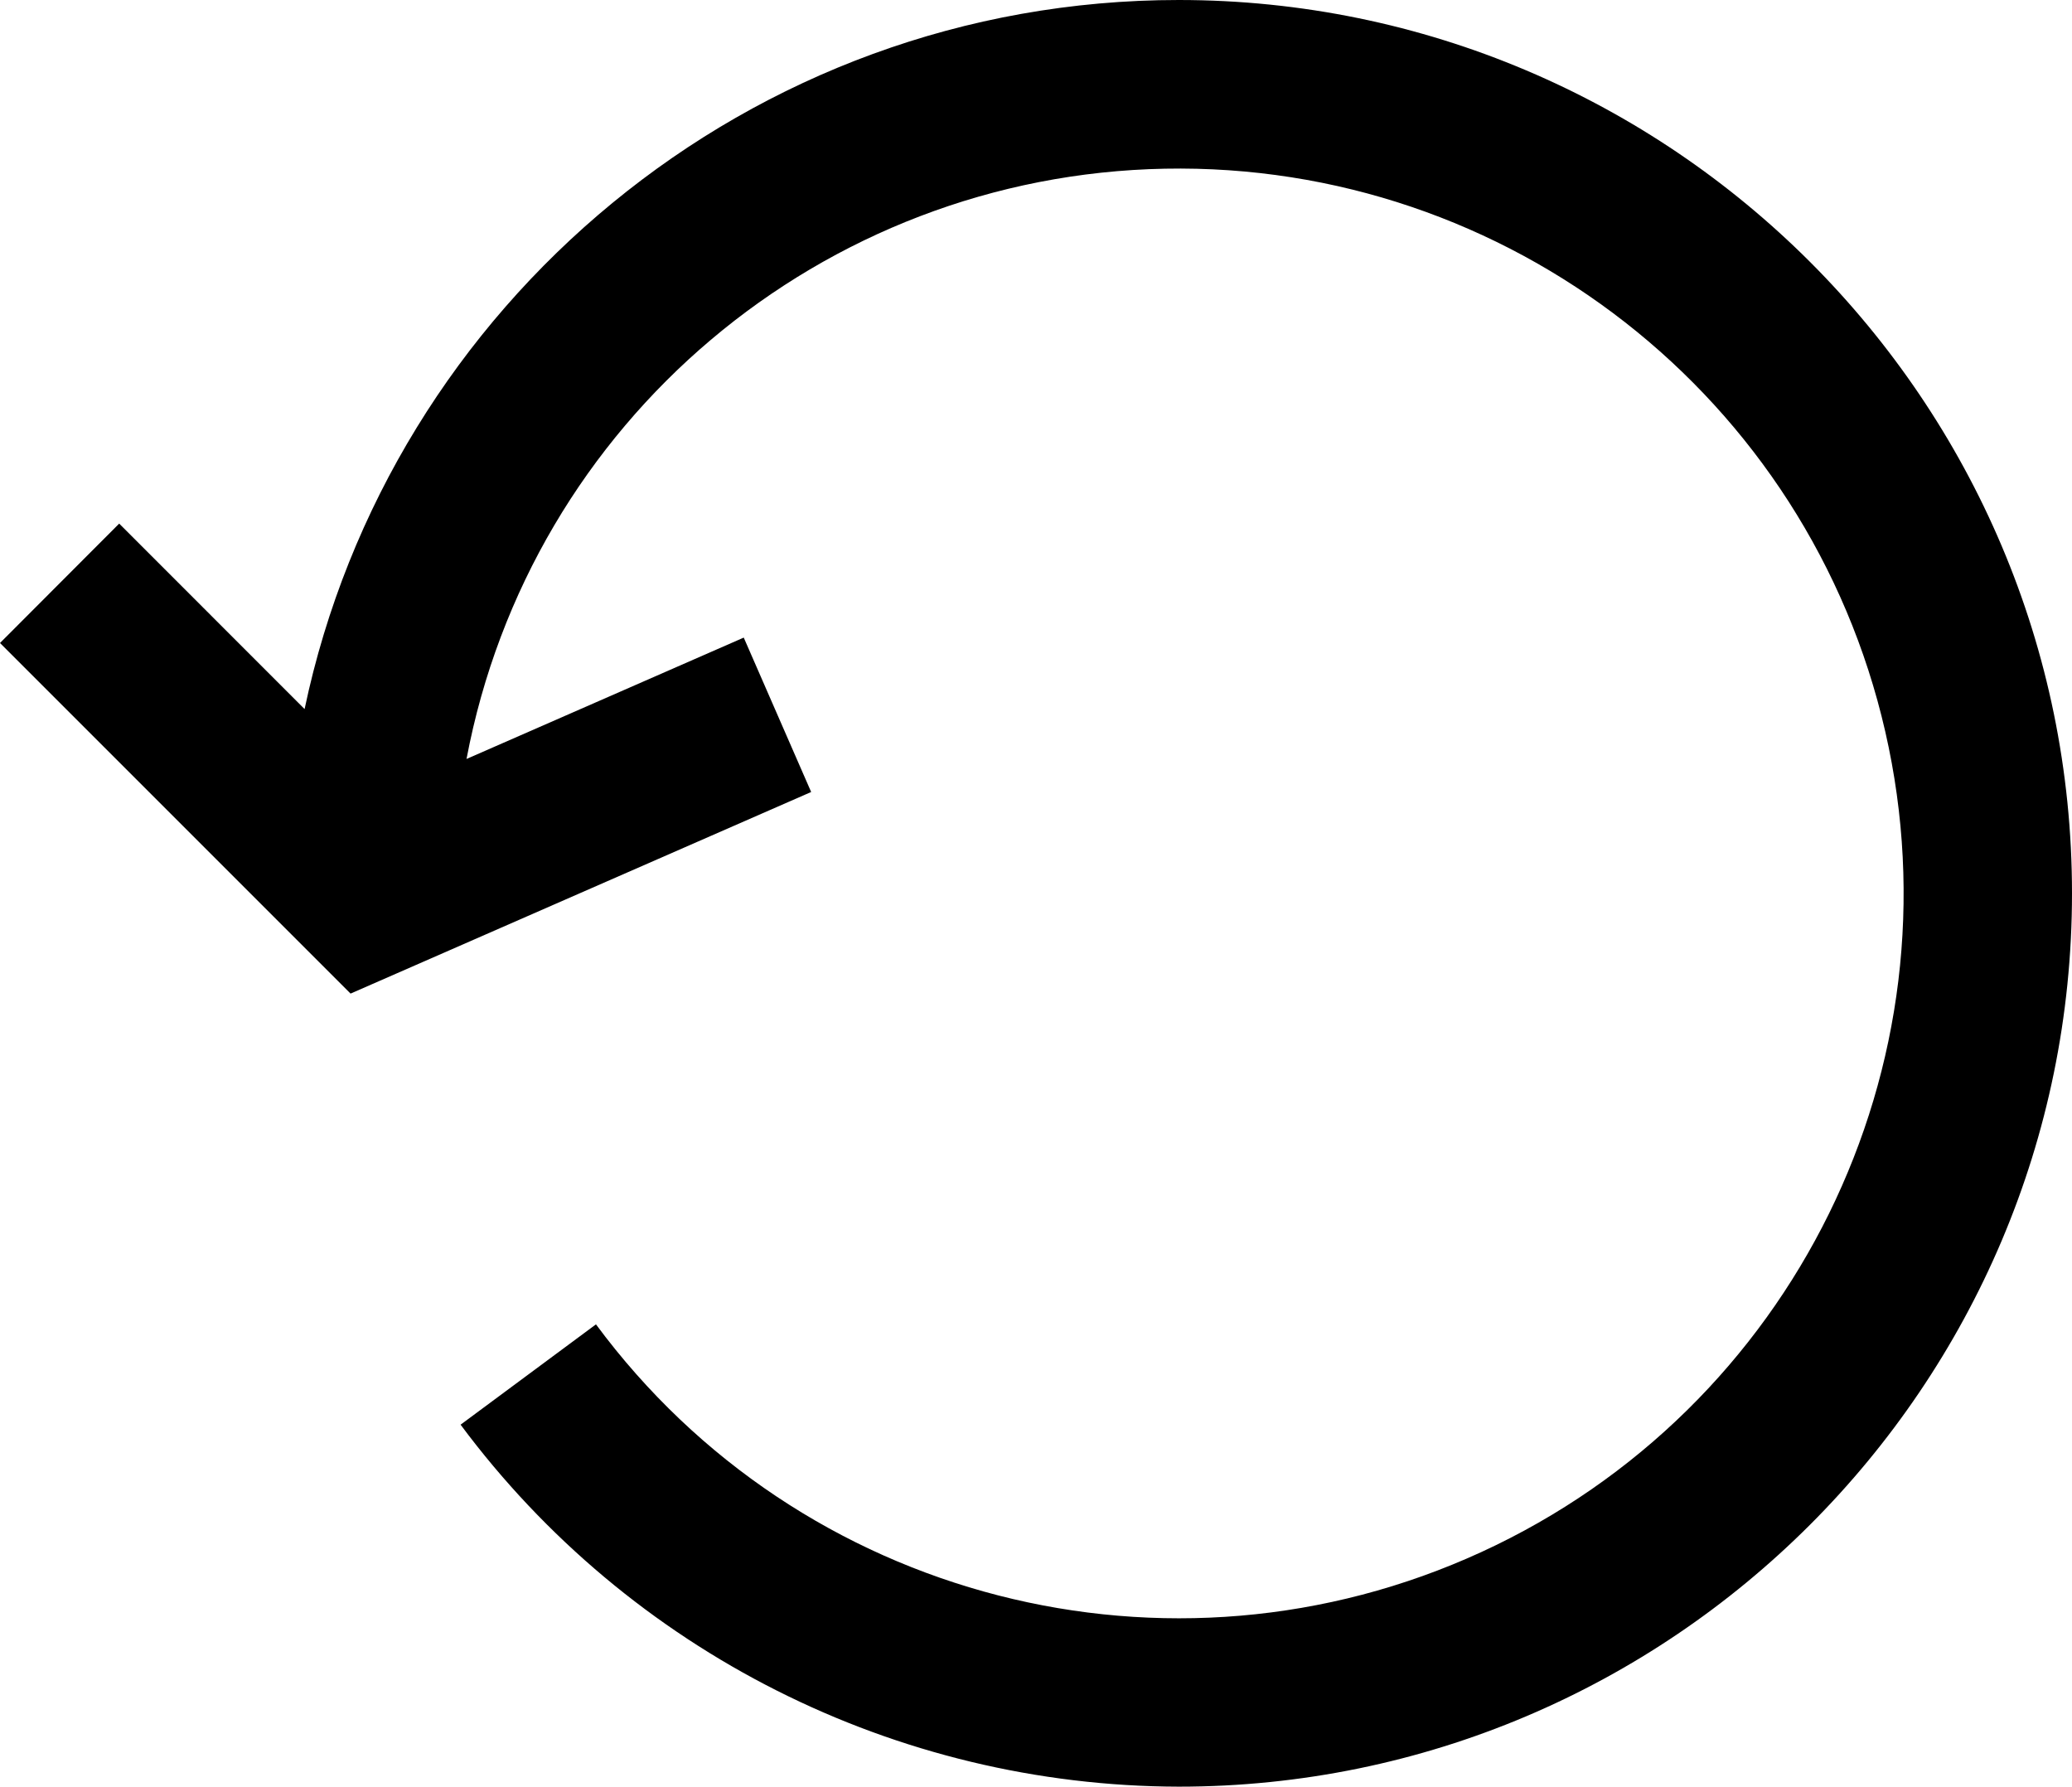
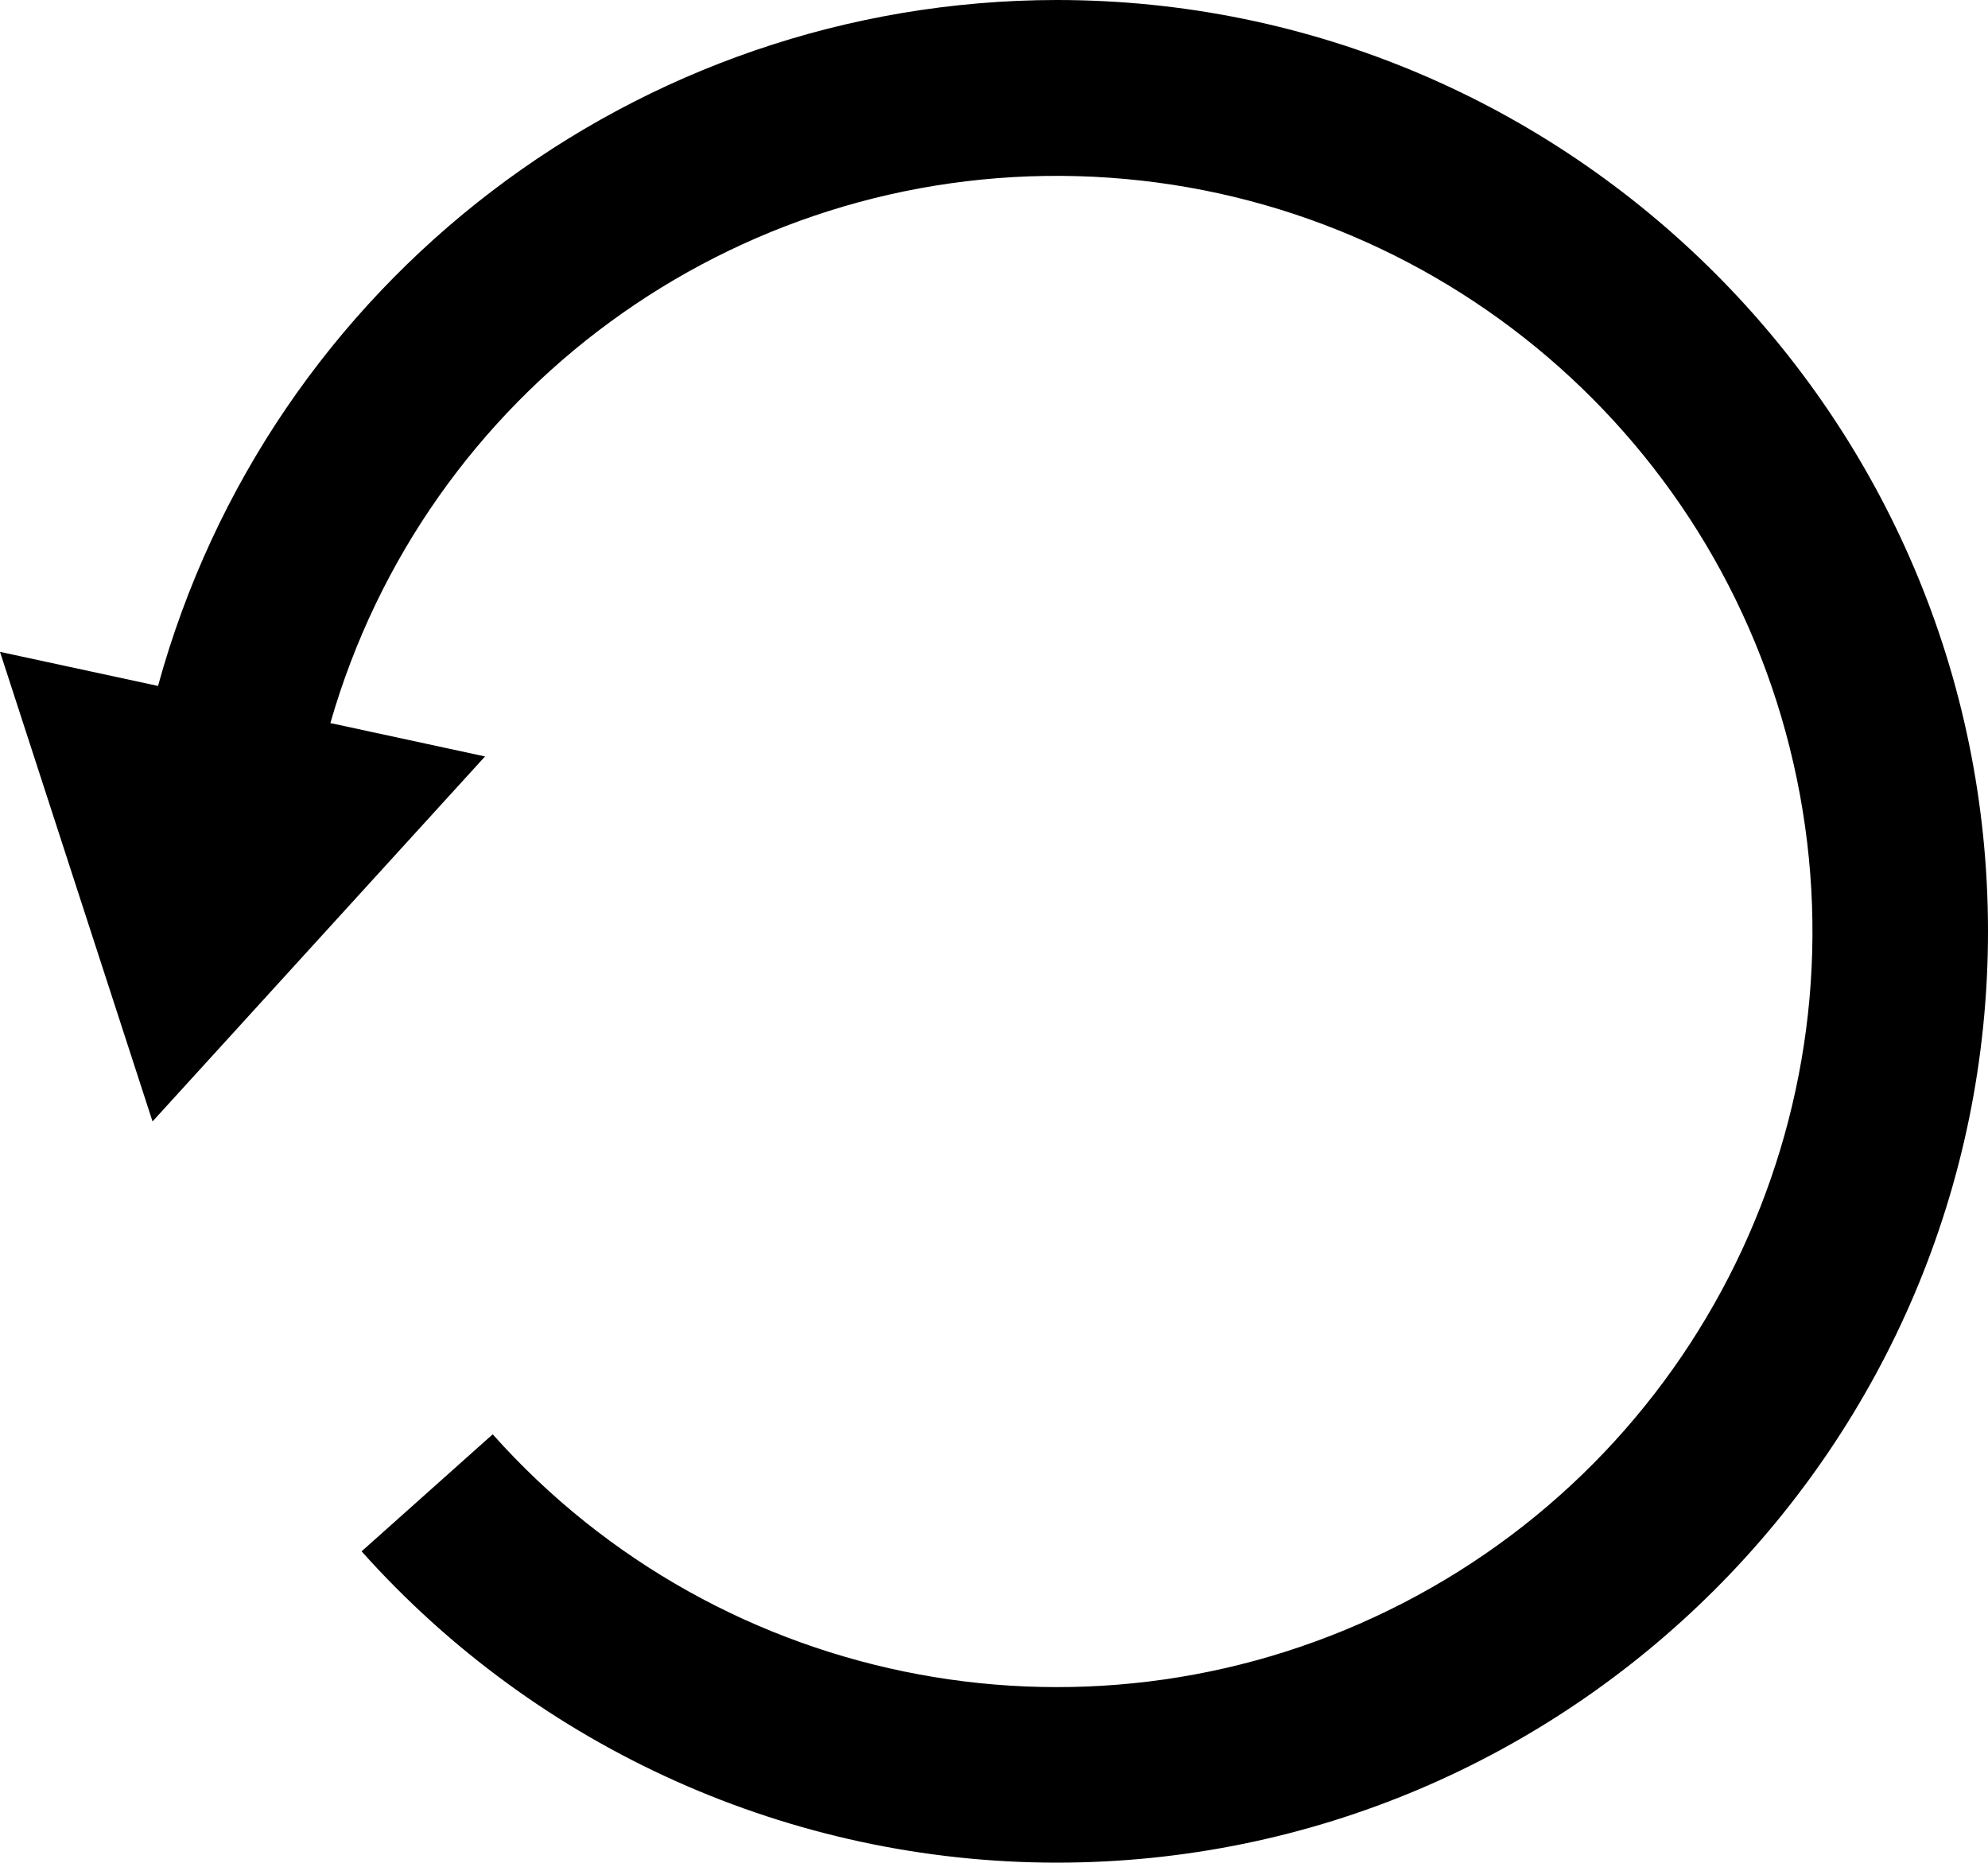
- <svg xmlns="http://www.w3.org/2000/svg" viewBox="0 0 307.34 265">
+ <svg xmlns="http://www.w3.org/2000/svg" viewBox="0 0 282.81 265">
  <g id="Layer_2" data-name="Layer 2">
    <g id="Layer_1-2" data-name="Layer 1">
-       <path d="M307.34,132.5c0,73.06-59.44,132.5-132.5,132.5A133.13,133.13,0,0,1,68.32,211.31L88.4,196.43a107.51,107.51,0,1,0-19.2-83.86l41.12-18,10,22.9L52,147.37l-52-52L17.68,77.66l27.5,27.51C57.8,45.18,111.15,0,174.84,0,247.9,0,307.34,59.44,307.34,132.5Z" />
+       <path d="M282.81,132.5c0,73.06-59.44,132.5-132.5,132.5a132.67,132.67,0,0,1-98.87-44.29l18.65-16.65A107.5,107.5,0,1,0,47,102.87l22,4.75-47.3,51.93L0,92.74l22.48,4.85A132.73,132.73,0,0,1,150.31,0C223.37,0,282.81,59.44,282.81,132.5Z" />
    </g>
  </g>
</svg>
